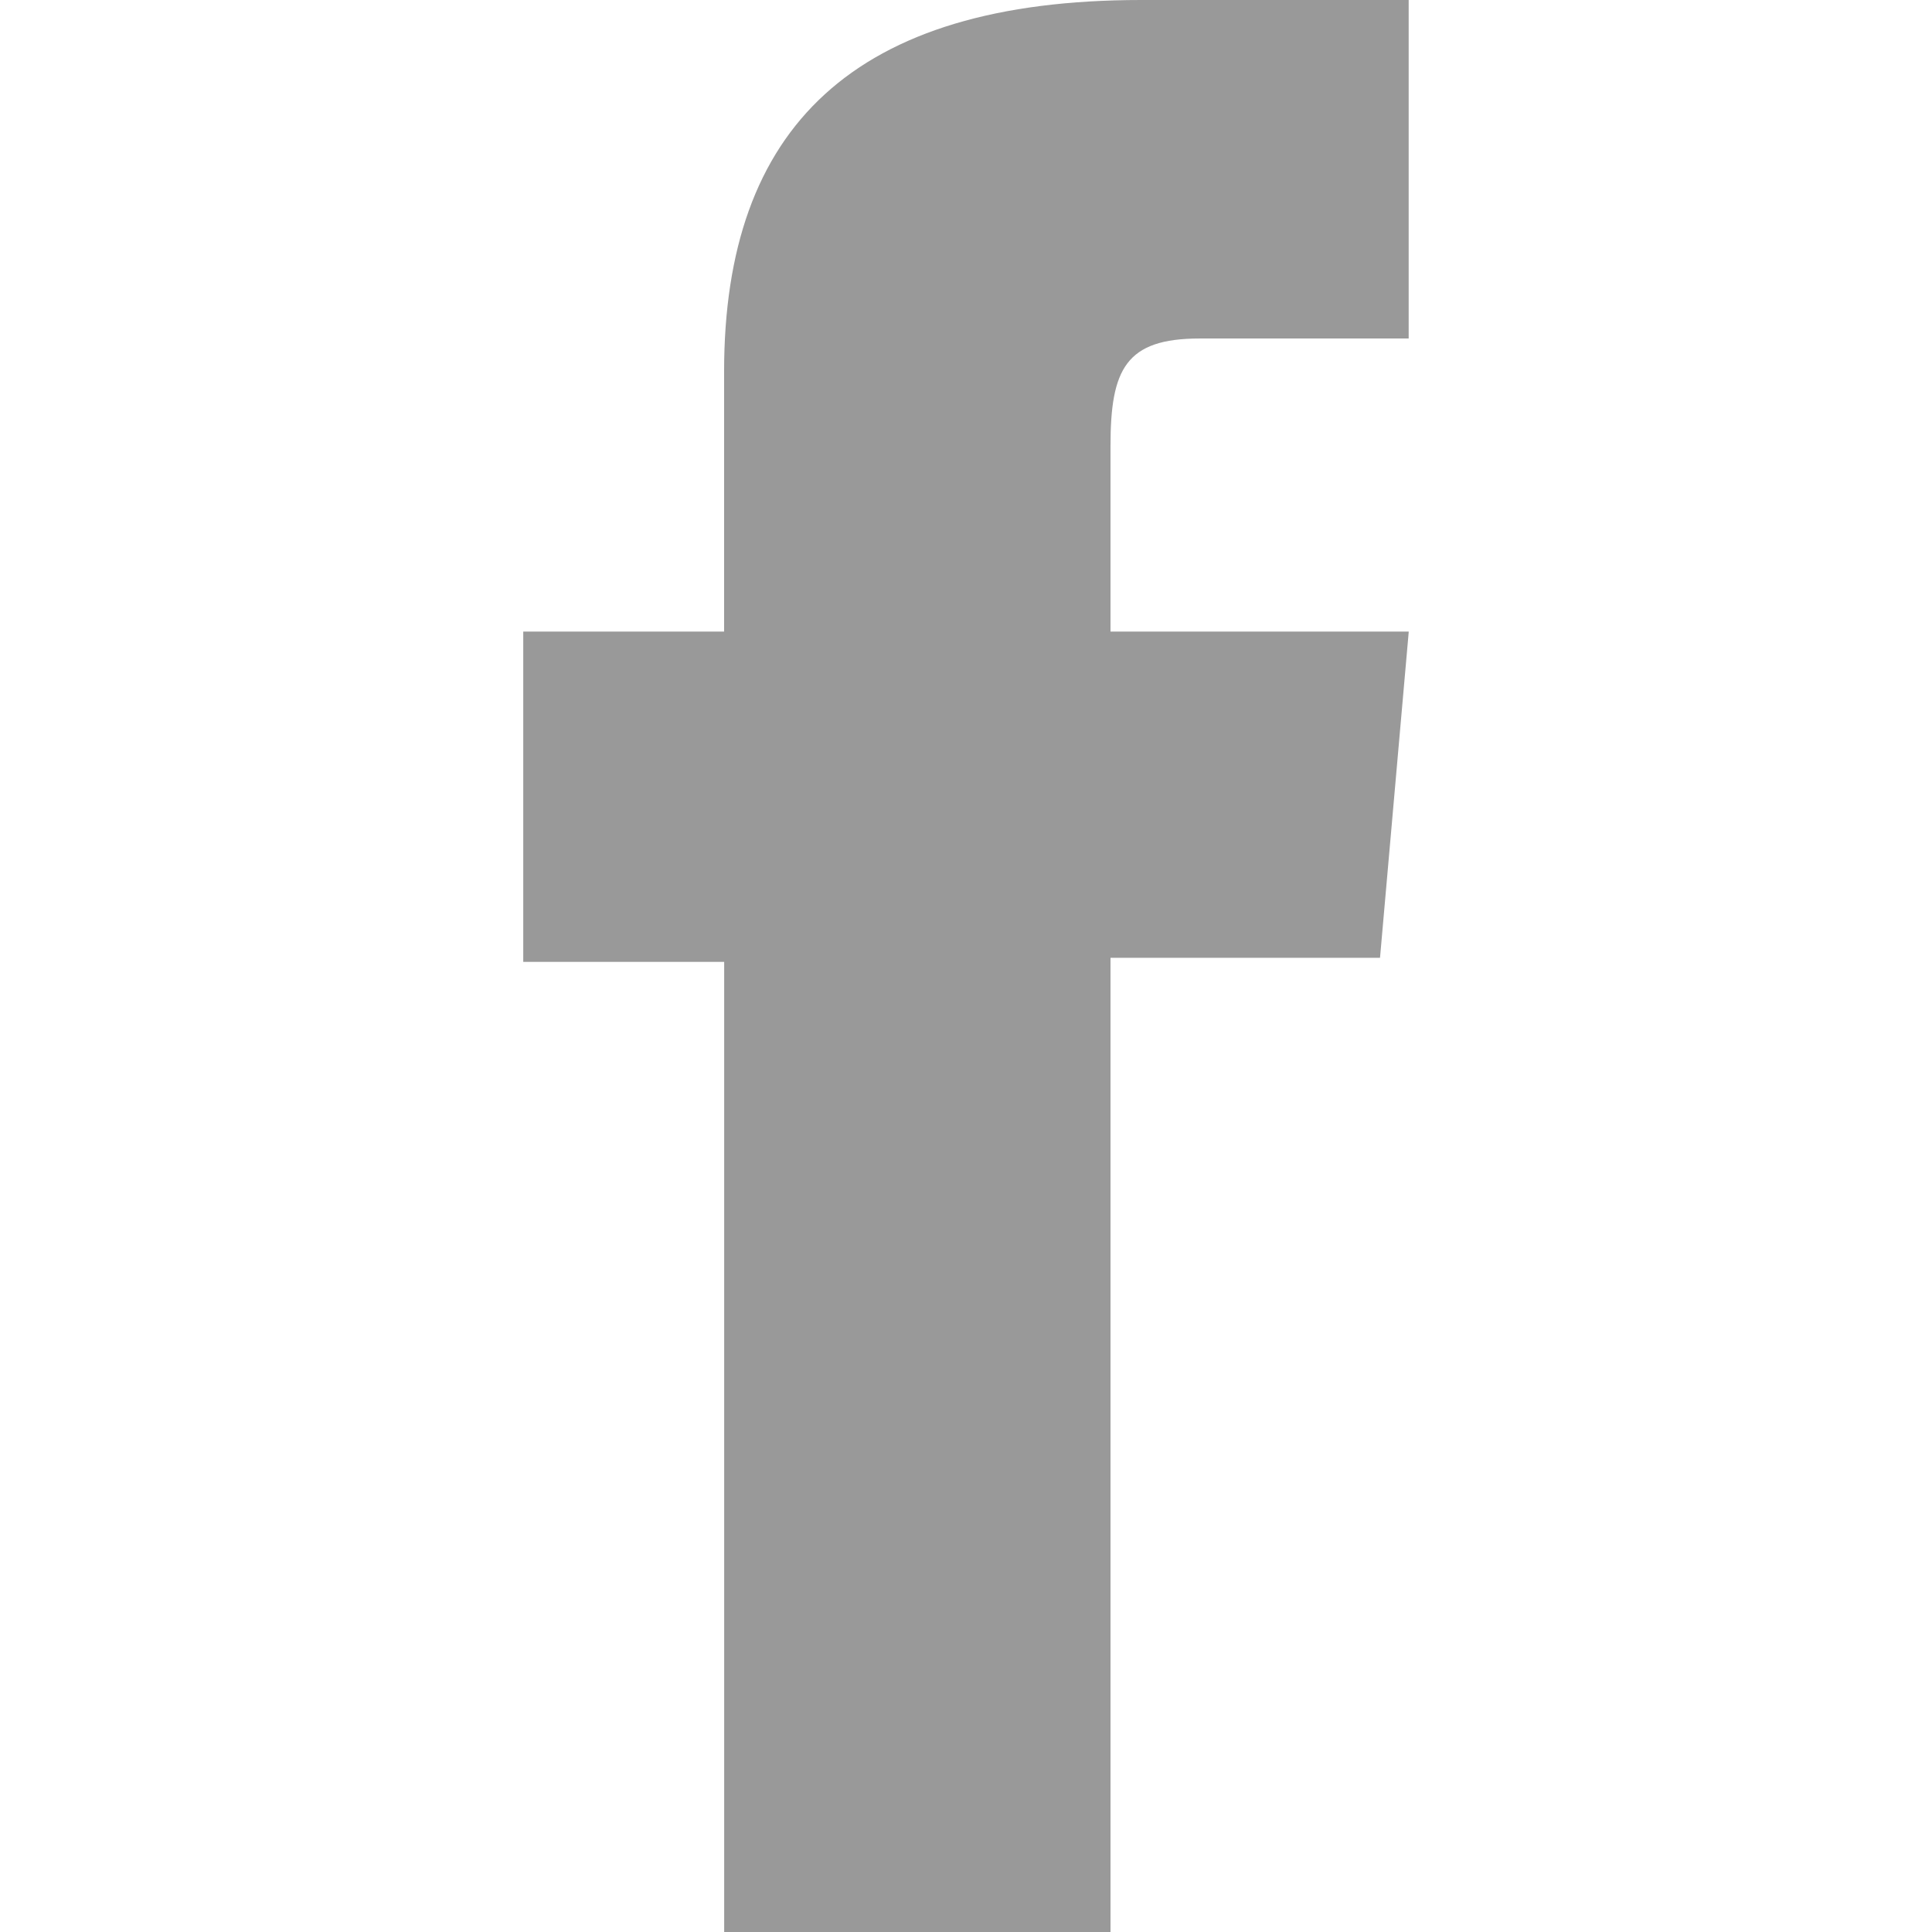
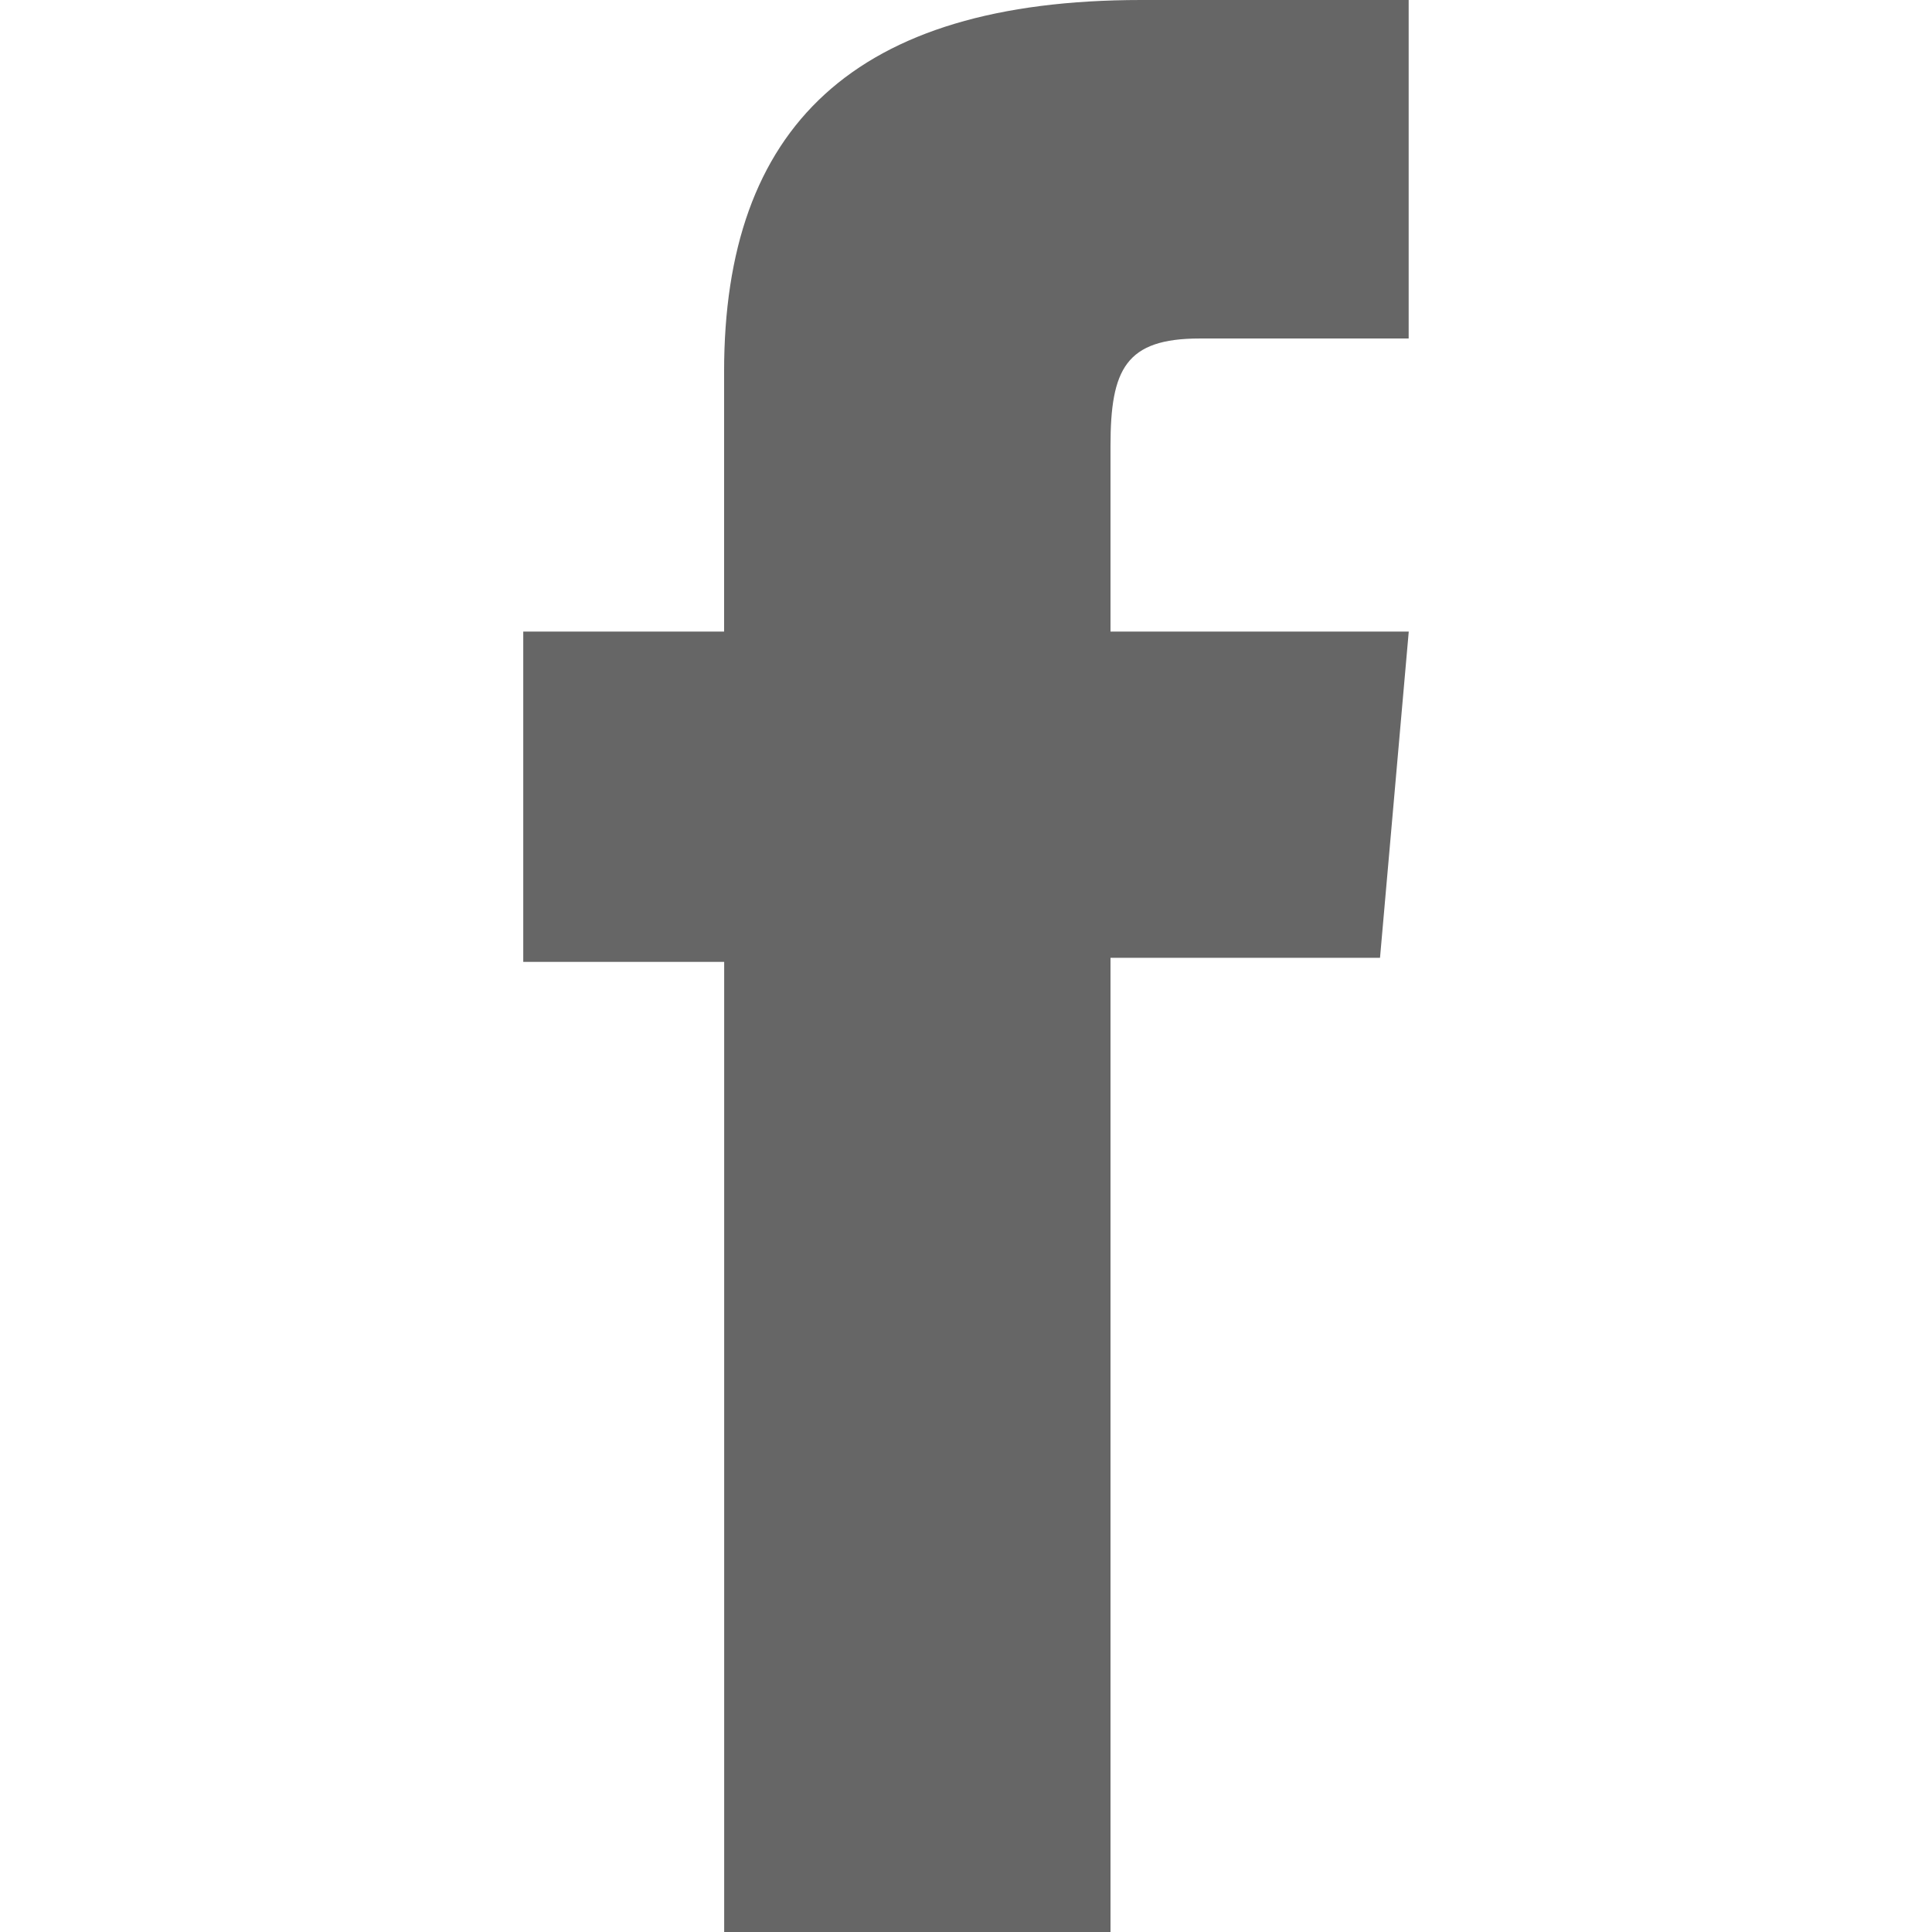
<svg xmlns="http://www.w3.org/2000/svg" width="24" height="24" viewBox="0 0 24 24">
-   <path style="fill: #000" fill-opacity="0.4" fill-rule="evenodd" clip-rule="evenodd" d="M8.996 7.846H6.5V11.949H8.996V24H13.795V11.898H17.143L17.5 7.846H13.795V5.539C13.795 4.584 13.985 4.205 14.903 4.205H17.499V0H14.176C10.605 0 8.995 1.584 8.995 4.615V7.846H8.996Z" />
+   <path style="fill: #000" fill-opacity="0.6" fill-rule="evenodd" clip-rule="evenodd" d="M8.996 7.846H6.5V11.949H8.996V24H13.795V11.898H17.143L17.5 7.846H13.795V5.539C13.795 4.584 13.985 4.205 14.903 4.205H17.499V0H14.176C10.605 0 8.995 1.584 8.995 4.615V7.846H8.996Z" />
</svg>
